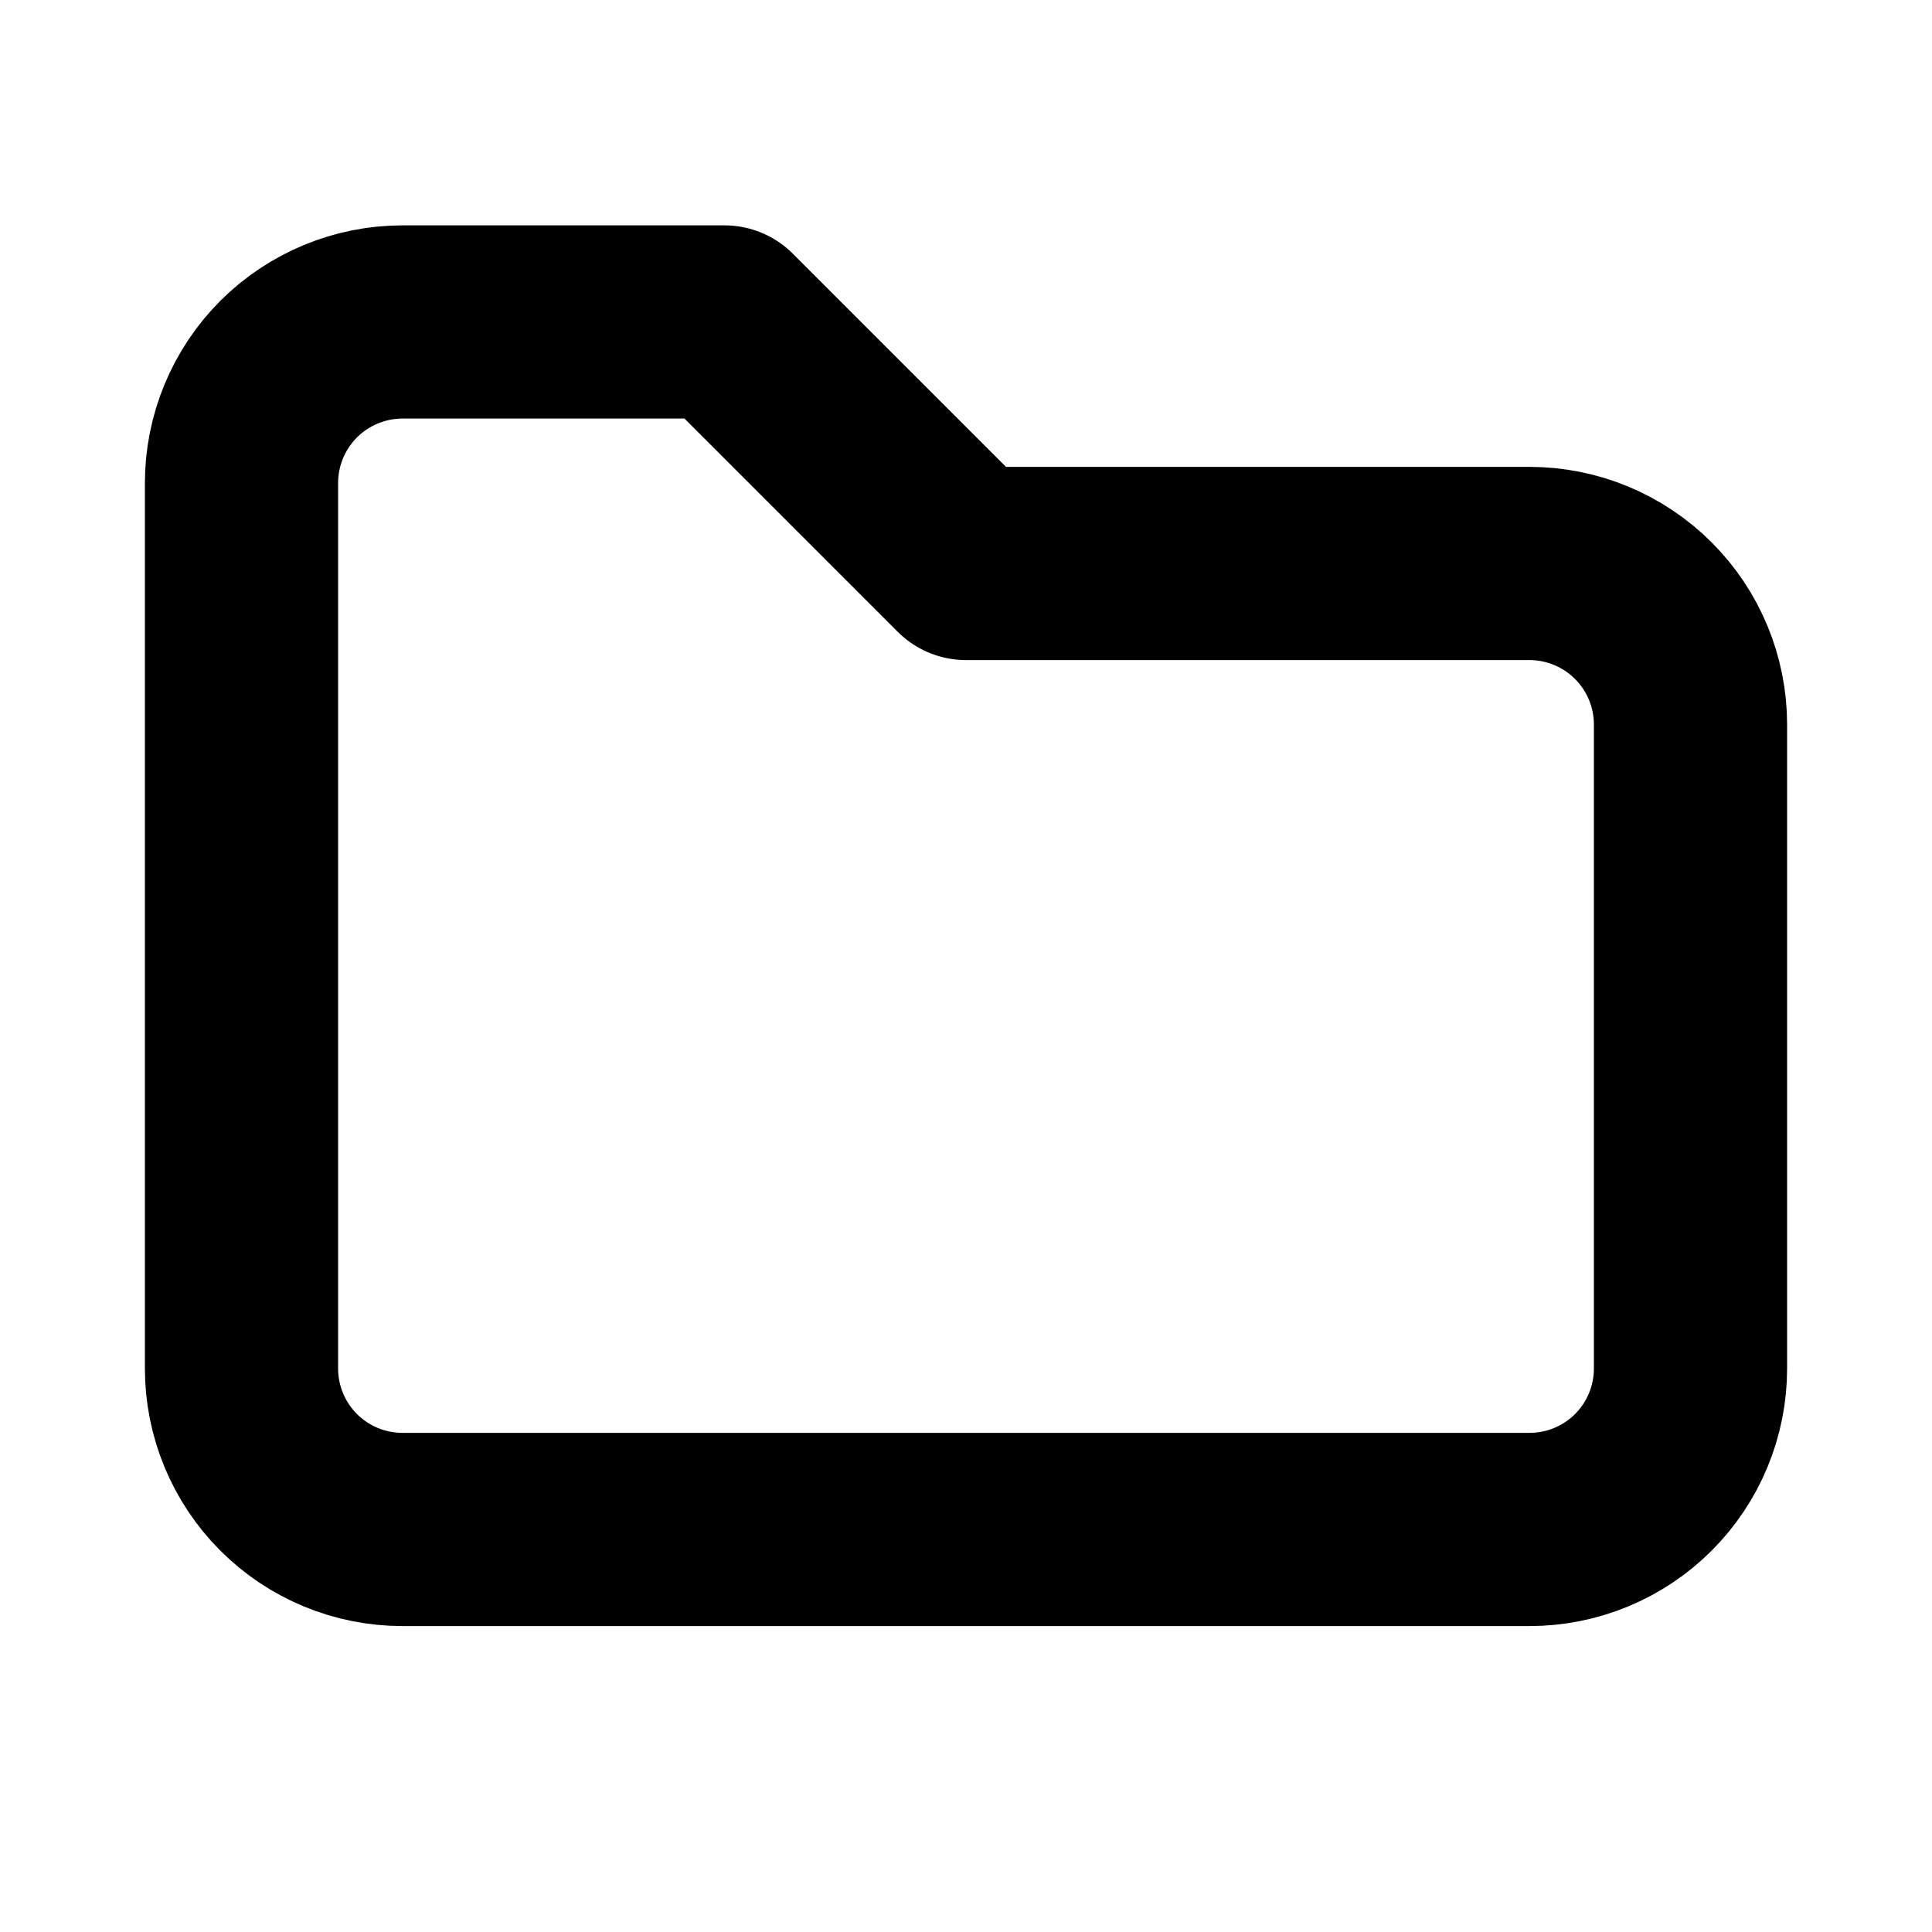
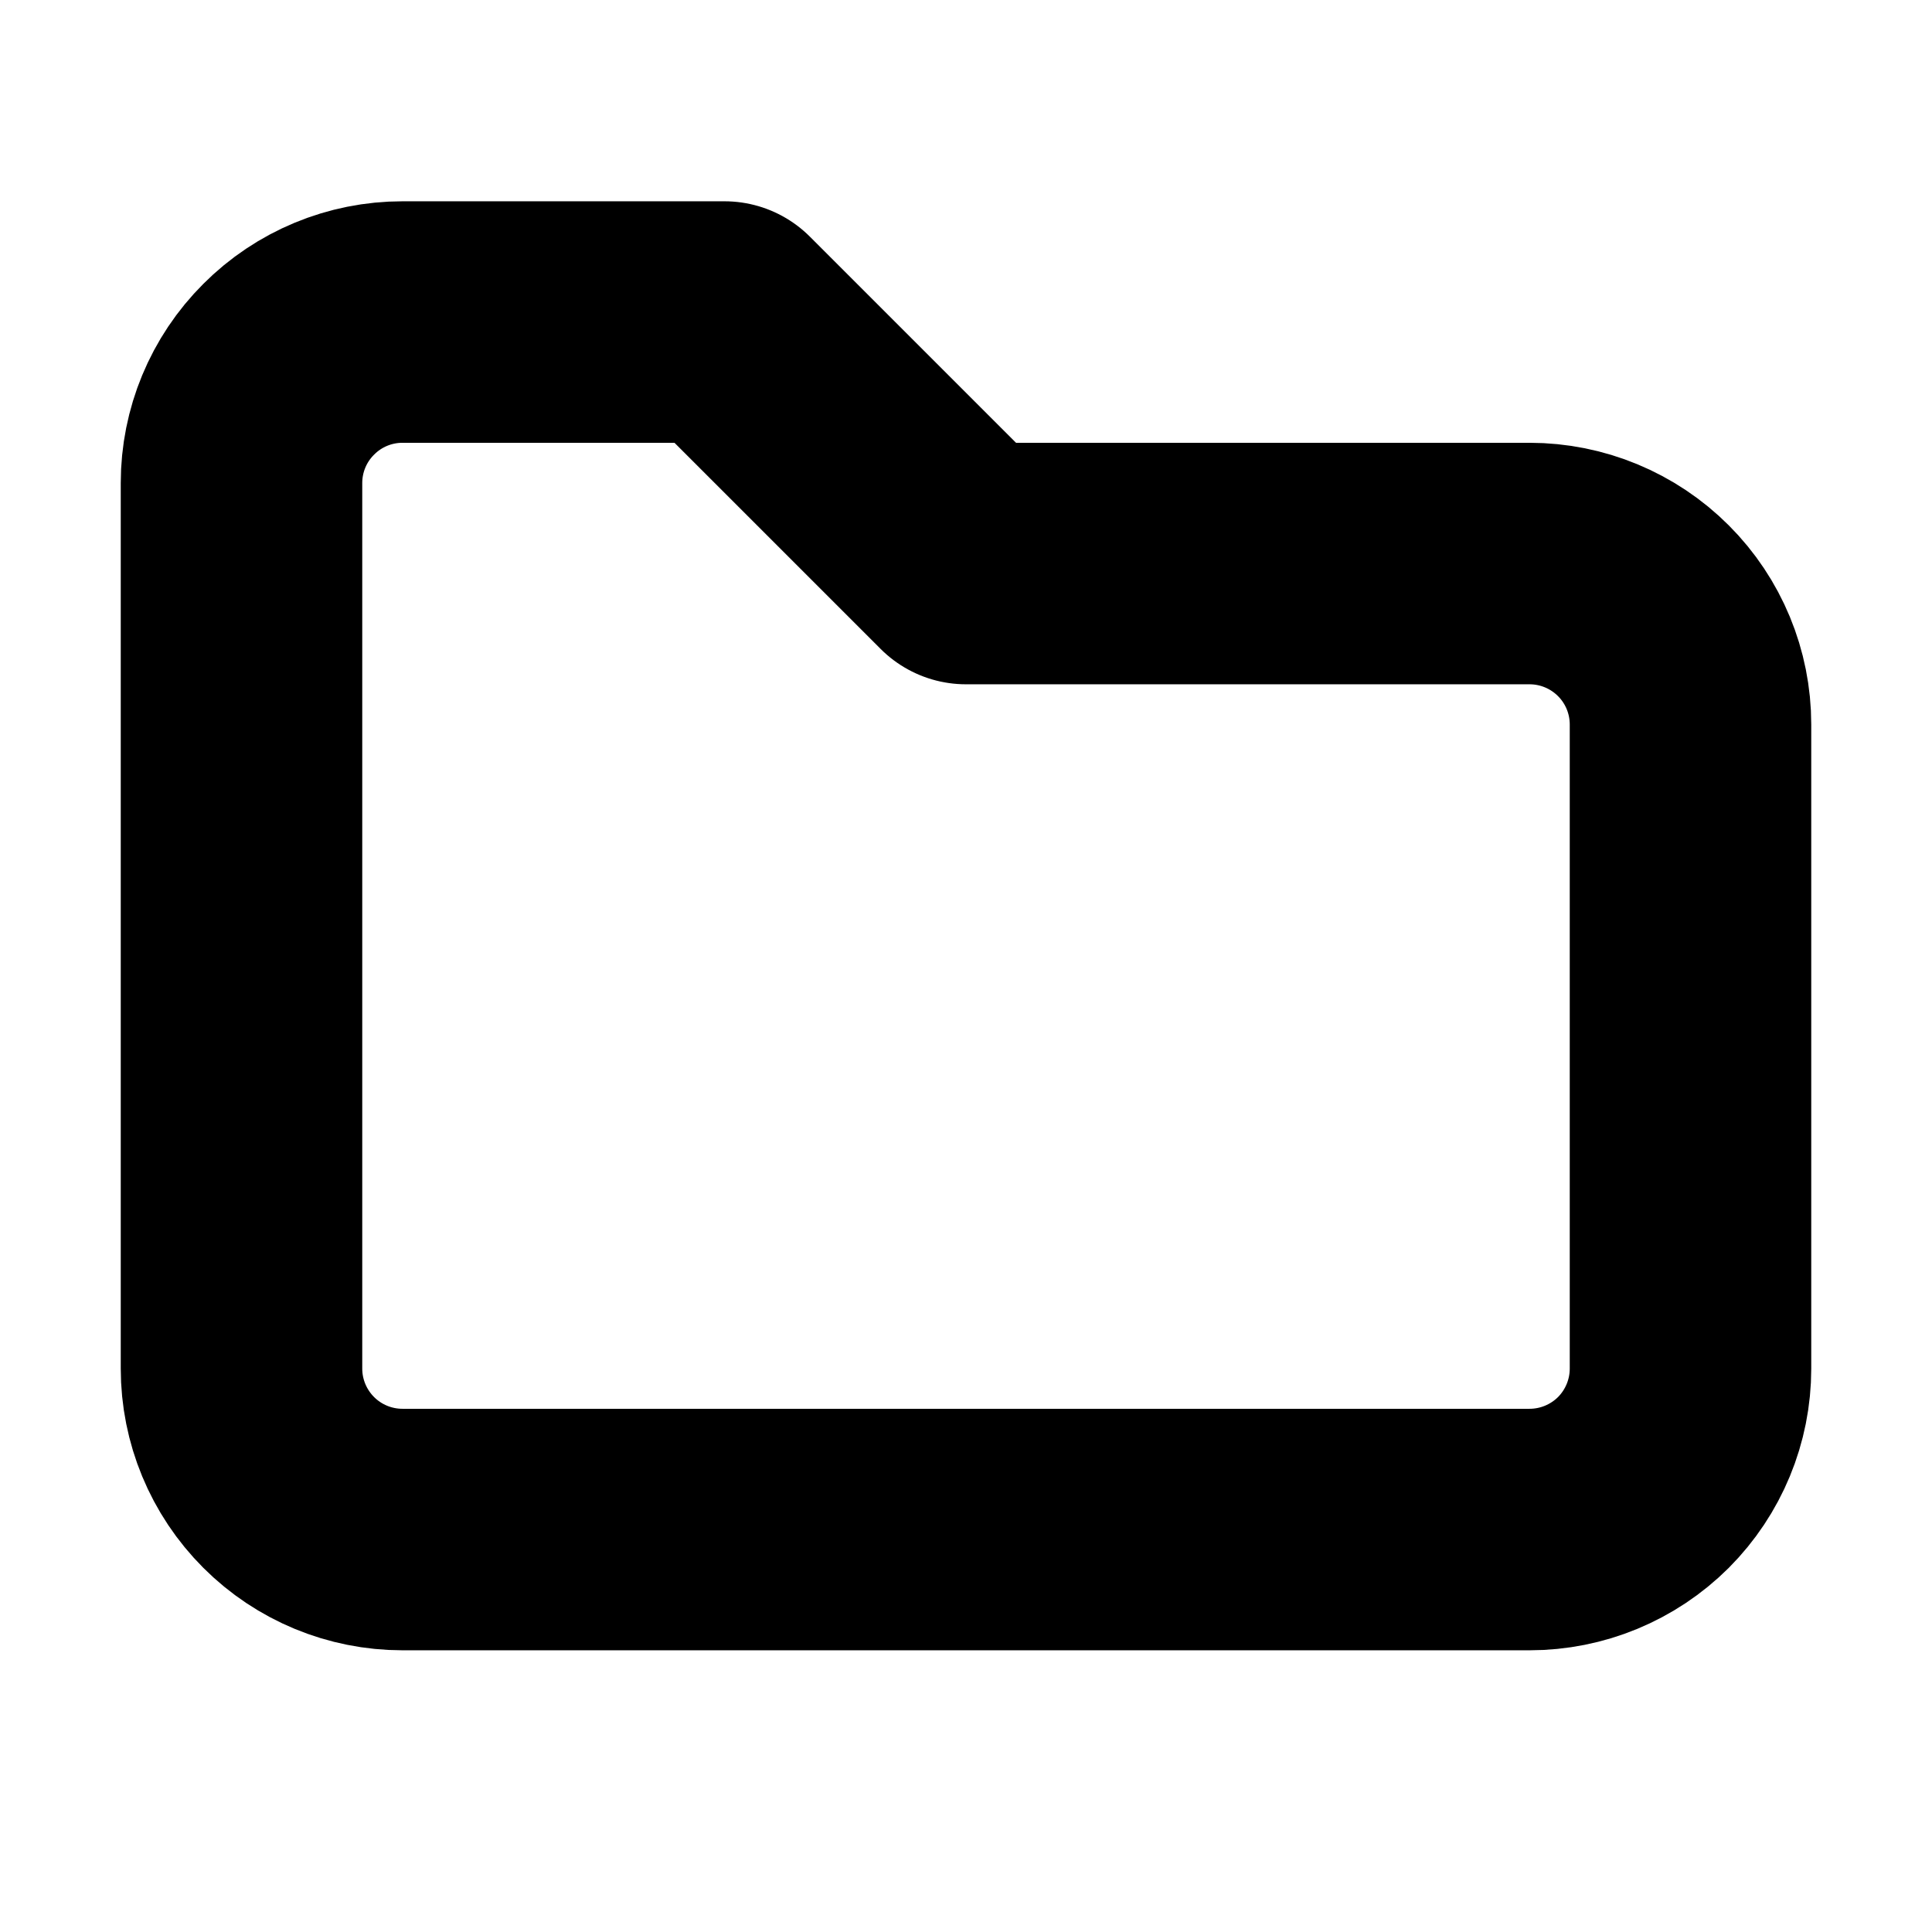
- <svg xmlns="http://www.w3.org/2000/svg" width="20" height="20" viewBox="0 0 20 20" fill="none">
-   <path d="M4.167 3.333H7.5L10 5.833H15.833C16.275 5.833 16.699 6.009 17.012 6.322C17.324 6.634 17.5 7.058 17.5 7.5V14.167C17.5 14.609 17.324 15.033 17.012 15.345C16.699 15.658 16.275 15.833 15.833 15.833H4.167C3.725 15.833 3.301 15.658 2.988 15.345C2.676 15.033 2.5 14.609 2.5 14.167V5C2.5 4.558 2.676 4.134 2.988 3.821C3.301 3.509 3.725 3.333 4.167 3.333Z" stroke="currentColor" stroke-width="2" stroke-linecap="round" stroke-linejoin="round" />
+ <svg xmlns="http://www.w3.org/2000/svg" width="16" height="16" viewBox="0 0 16 16" fill="none">
+   <path d="M3.333 2.667H6L8 4.667H12.667C13.02 4.667 13.359 4.807 13.61 5.058C13.86 5.308 14 5.647 14 6V11.334C14 11.687 13.86 12.026 13.61 12.277C13.359 12.527 13.02 12.667 12.667 12.667H3.333C2.98 12.667 2.641 12.527 2.391 12.277C2.14 12.026 2 11.687 2 11.334V4C2 3.647 2.14 3.308 2.391 3.058C2.641 2.807 2.98 2.667 3.333 2.667Z" stroke="currentColor" stroke-width="2" stroke-linecap="round" stroke-linejoin="round" />
</svg>
